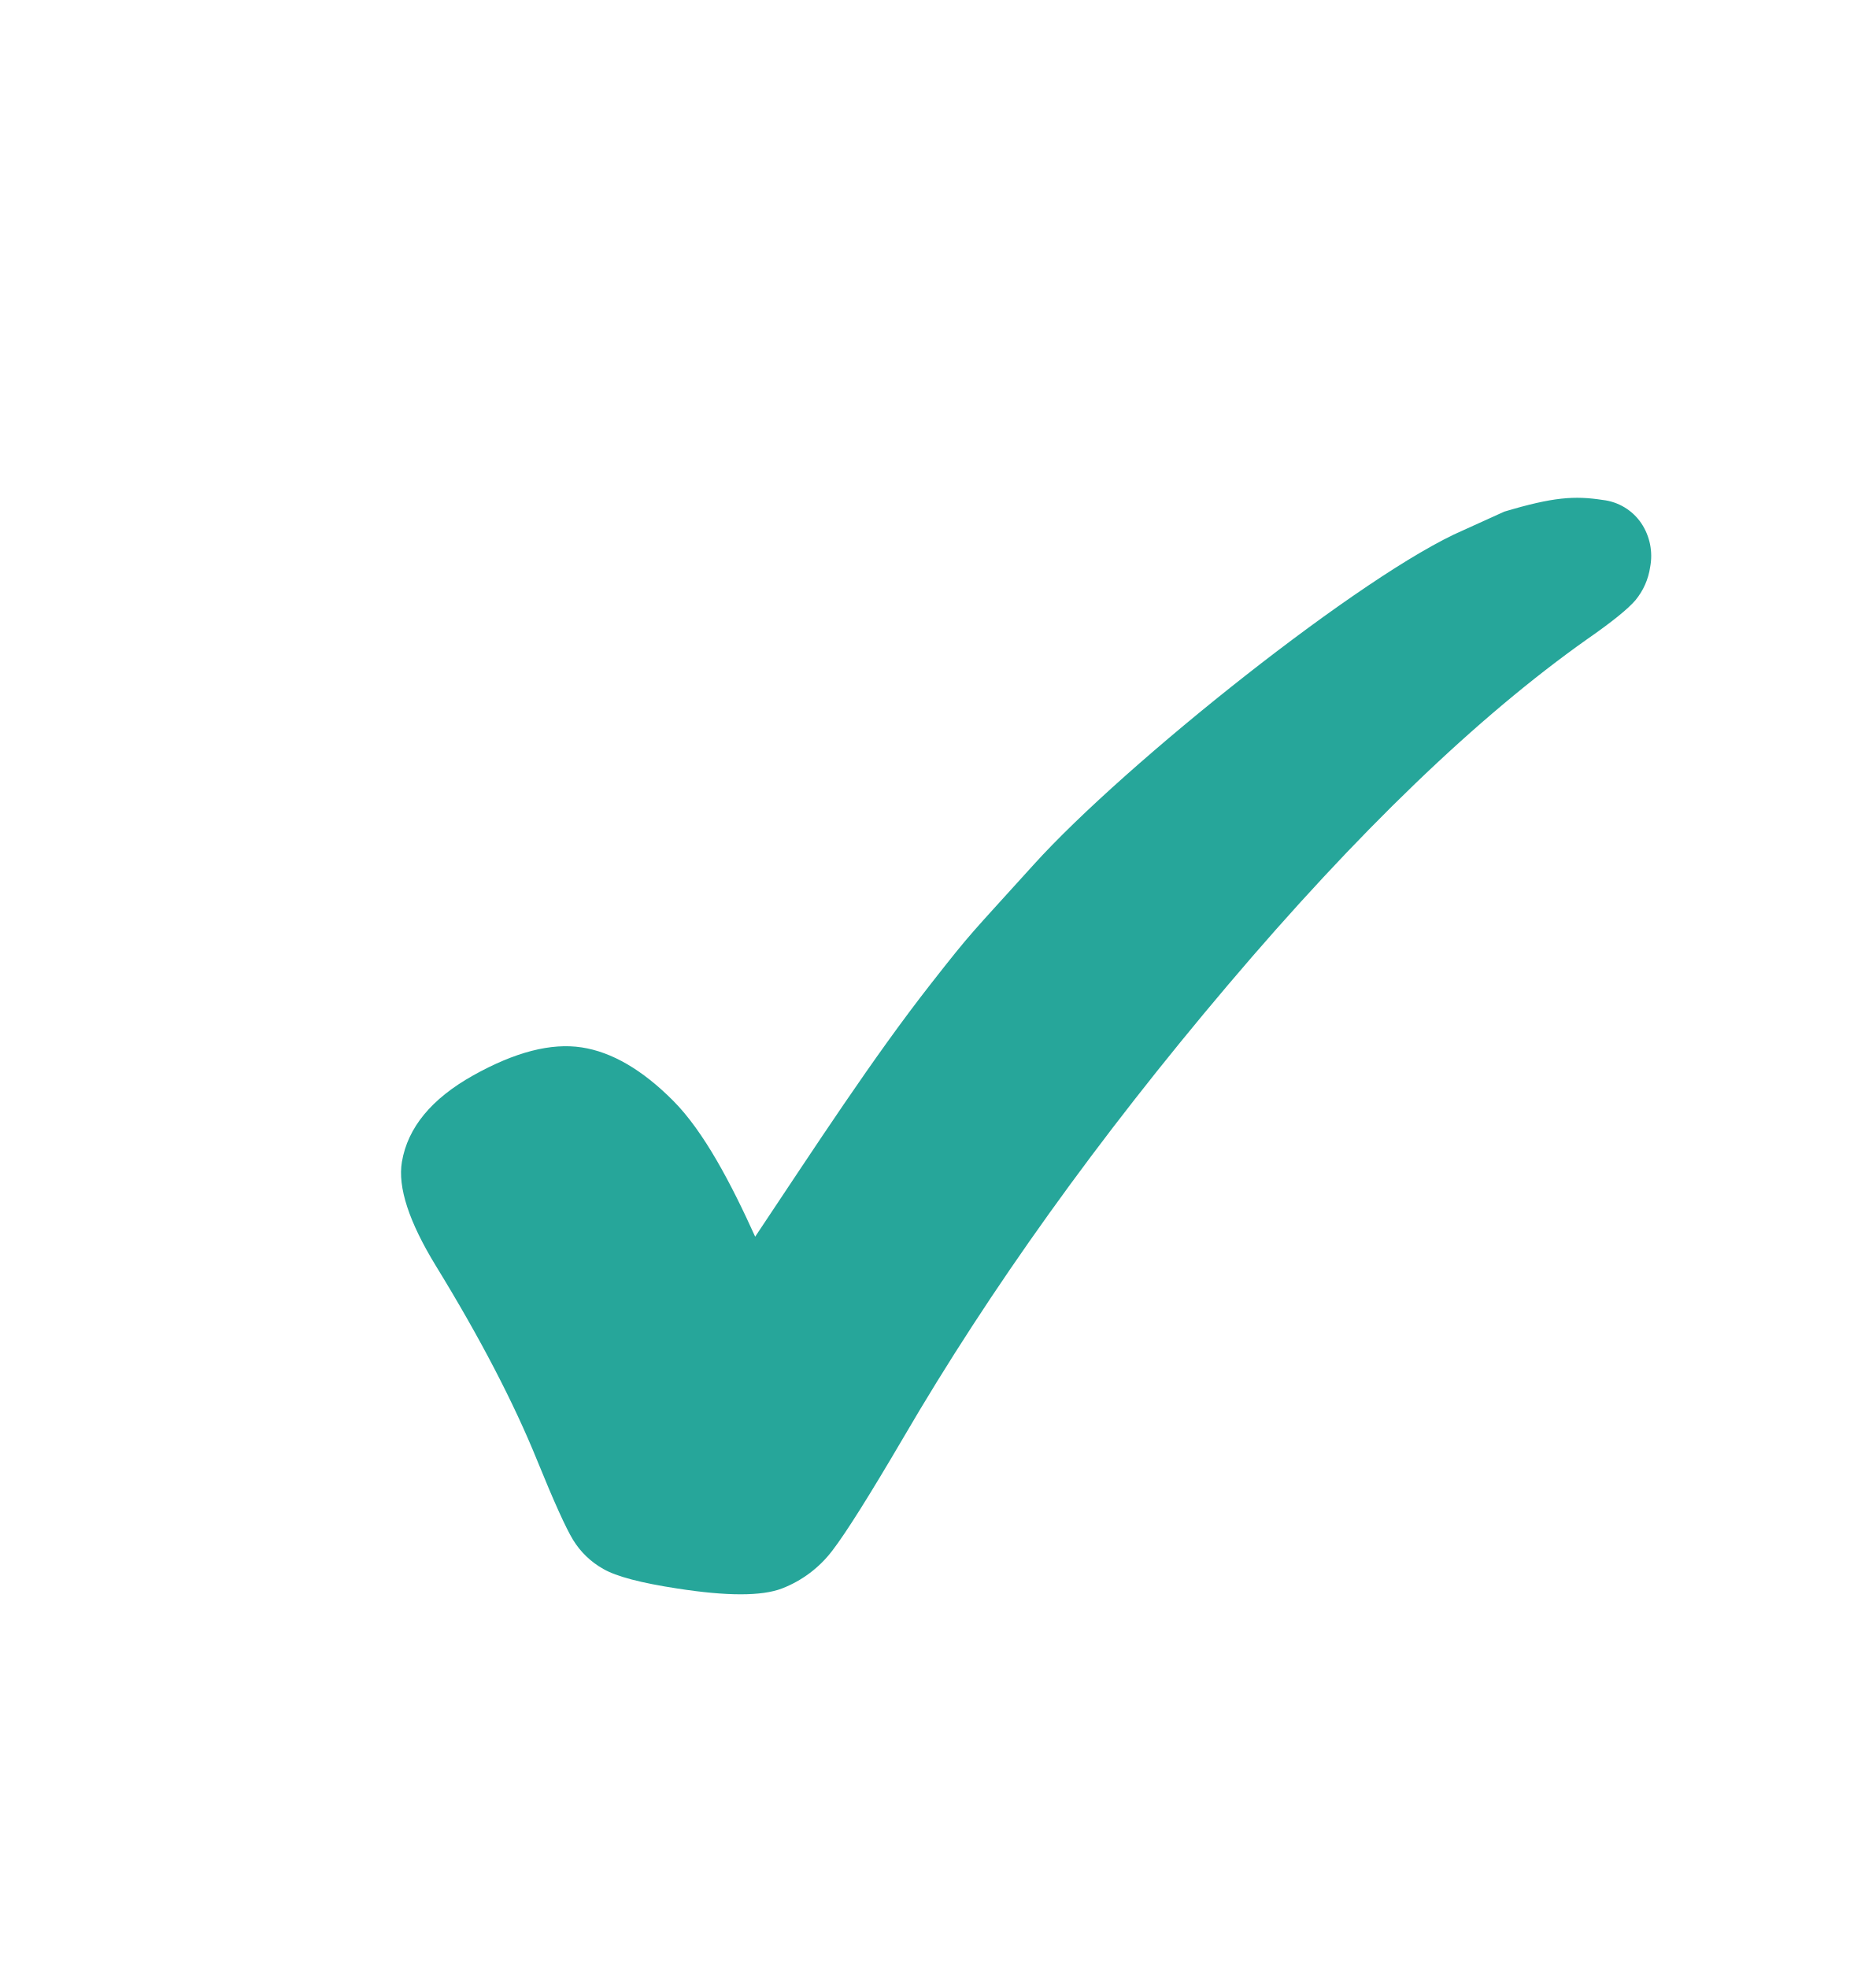
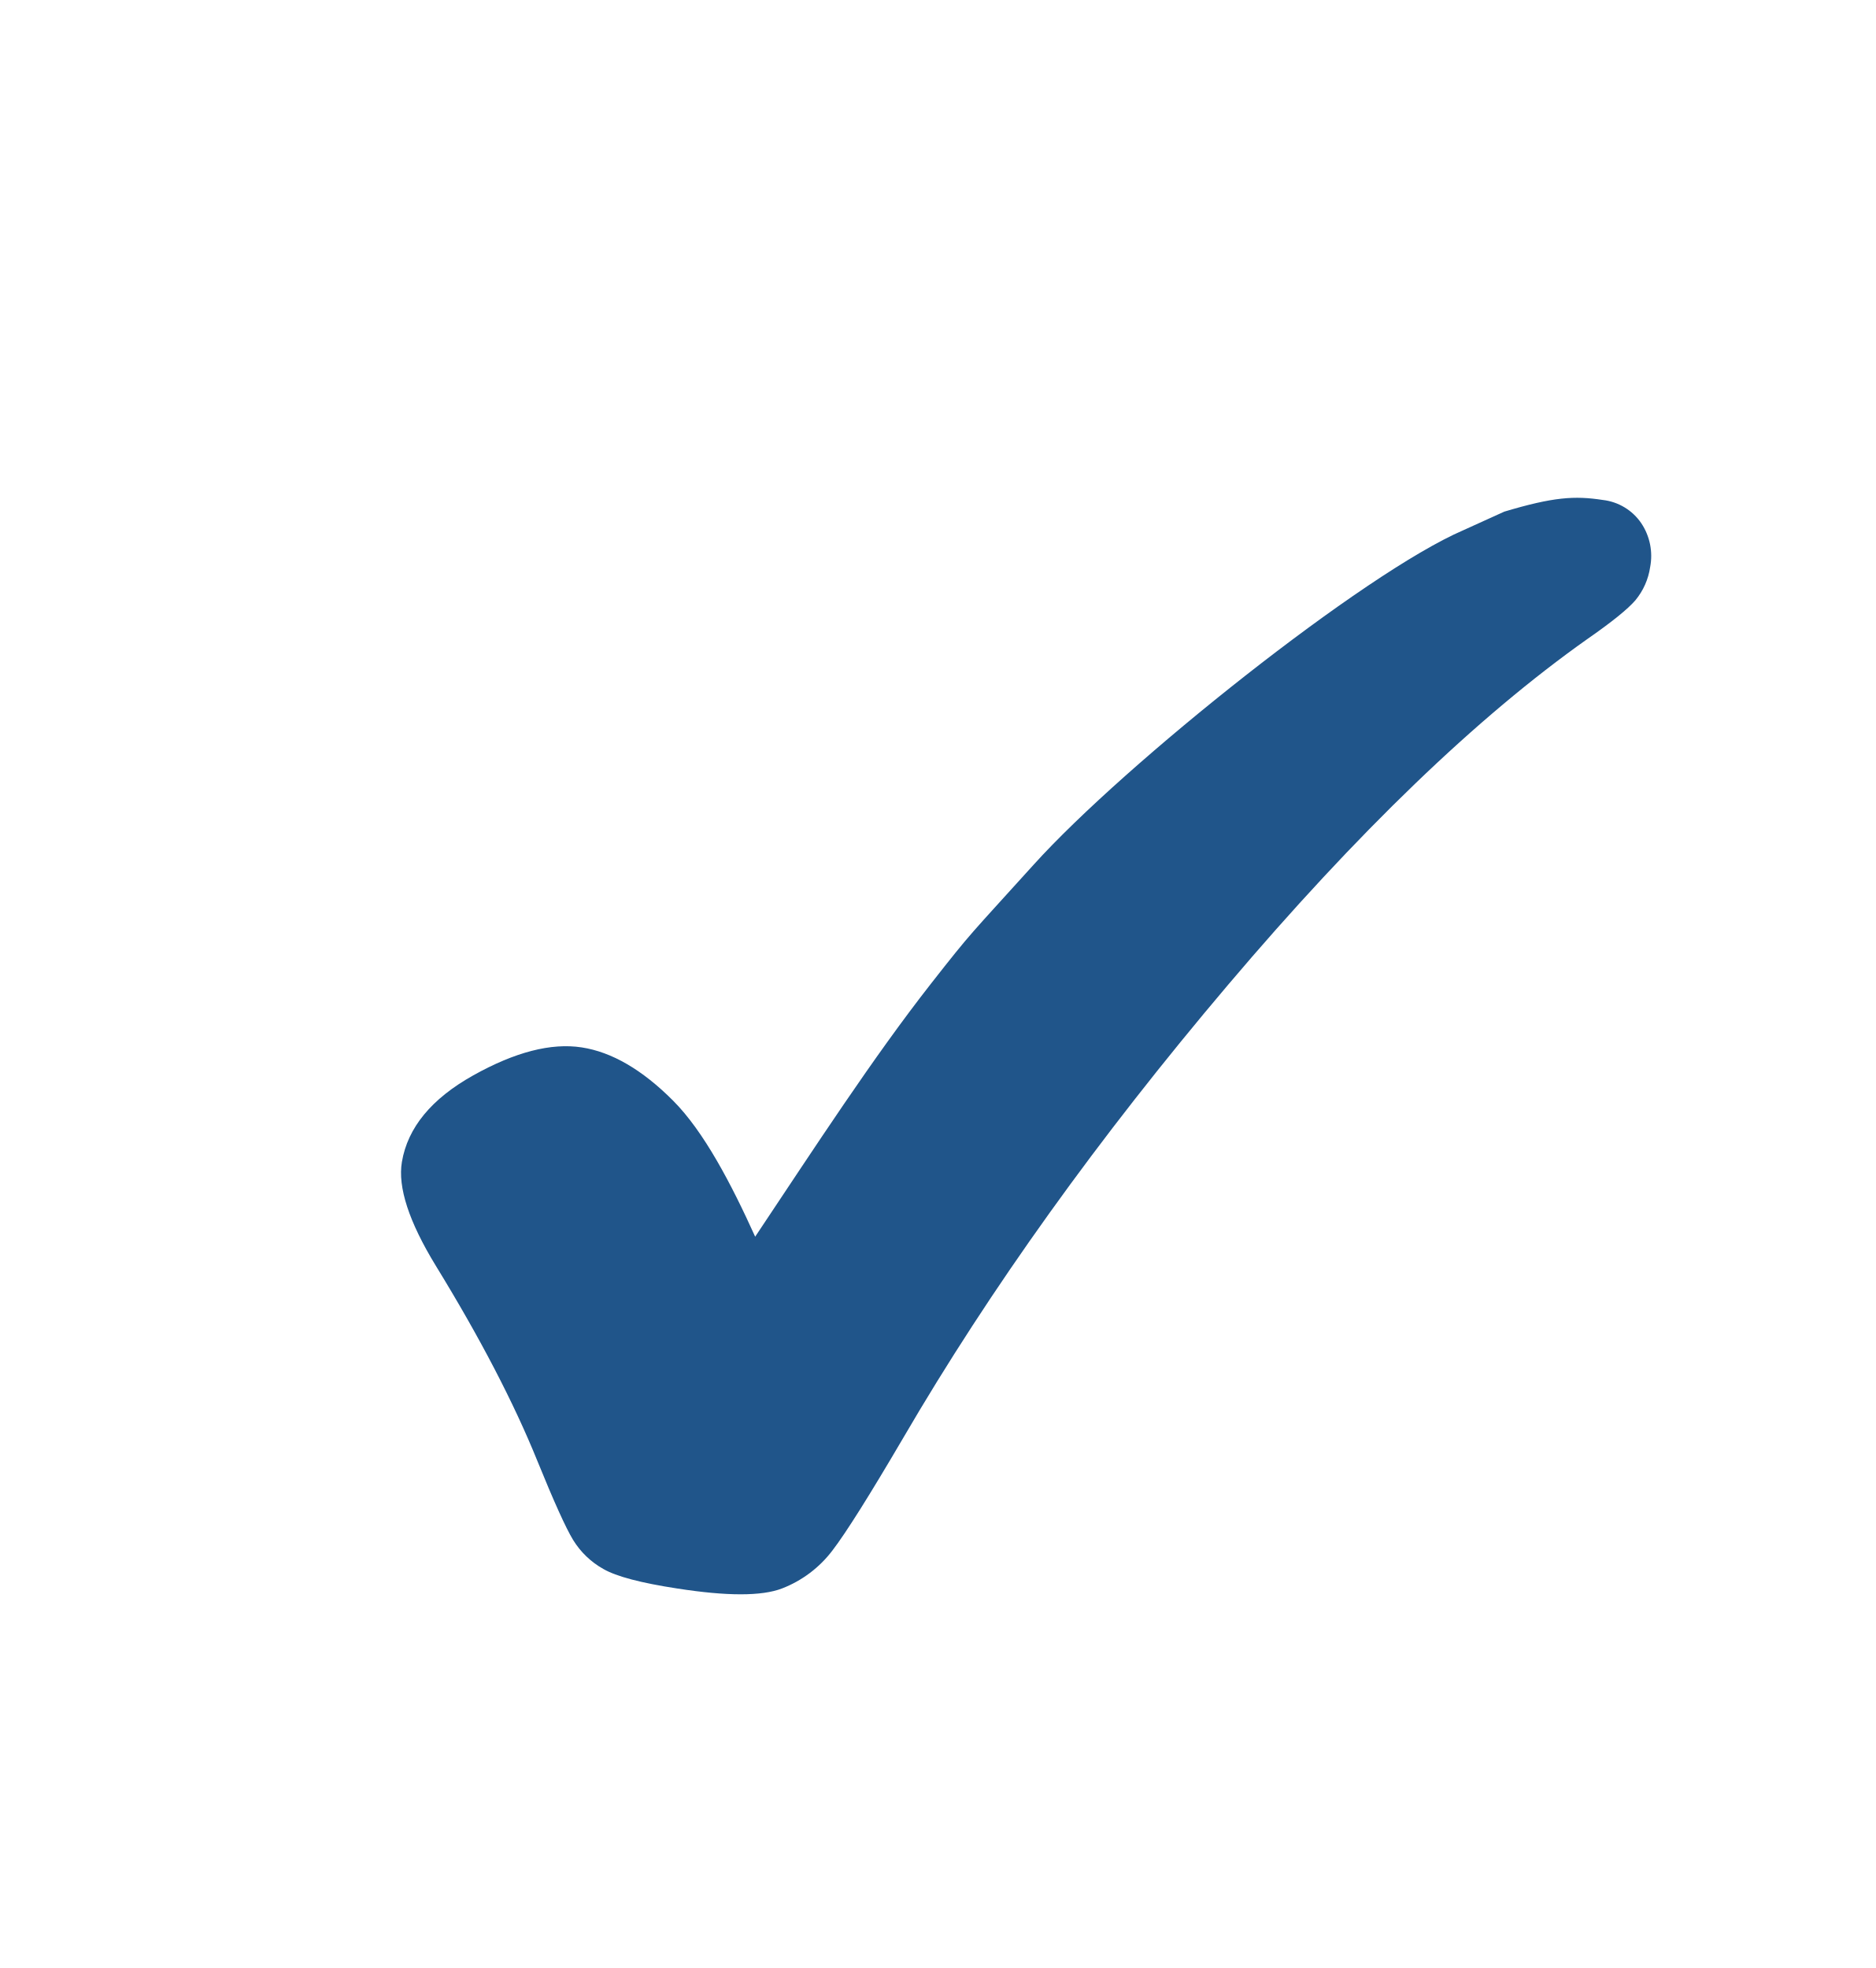
<svg xmlns="http://www.w3.org/2000/svg" id="Calque_1_-_copie" data-name="Calque 1 - copie" viewBox="0 0 394.61 413.99">
  <defs>
    <style>
      .cls-1 {
-         fill: #26A69A;
+         fill: #20558A;
      }
    </style>
  </defs>
  <path class="cls-1" d="M316.42,107.63c10.33-3.09,14.79-3.37,20.71-2.46a11.34,11.34,0,0,1,8.13,4.92,12.39,12.39,0,0,1,1.85,9.19,14.17,14.17,0,0,1-3.11,7q-2.42,2.81-10.12,8.16-34.75,24.57-75.6,72.78T190,302.47q-10.63,18.13-14.9,23.69a24.26,24.26,0,0,1-10.63,8q-6.36,2.44-22,0-11.46-1.75-15.54-4.1a17.46,17.46,0,0,1-6.38-6.12q-2.3-3.78-7.54-16.68-7.41-18.29-21.34-41-8.48-13.87-7.13-21.84,1.83-10.83,15-18.2t22.81-5.89q9.51,1.45,19.23,11.2c6.48,6.49,12.24,17.5,17.27,28.62,12.68-19,24.76-37.62,37-53.25,8.76-11.18,7.88-9.85,21.63-25.06,19.23-21.27,69.45-61.32,90.37-70.32" />
</svg>
